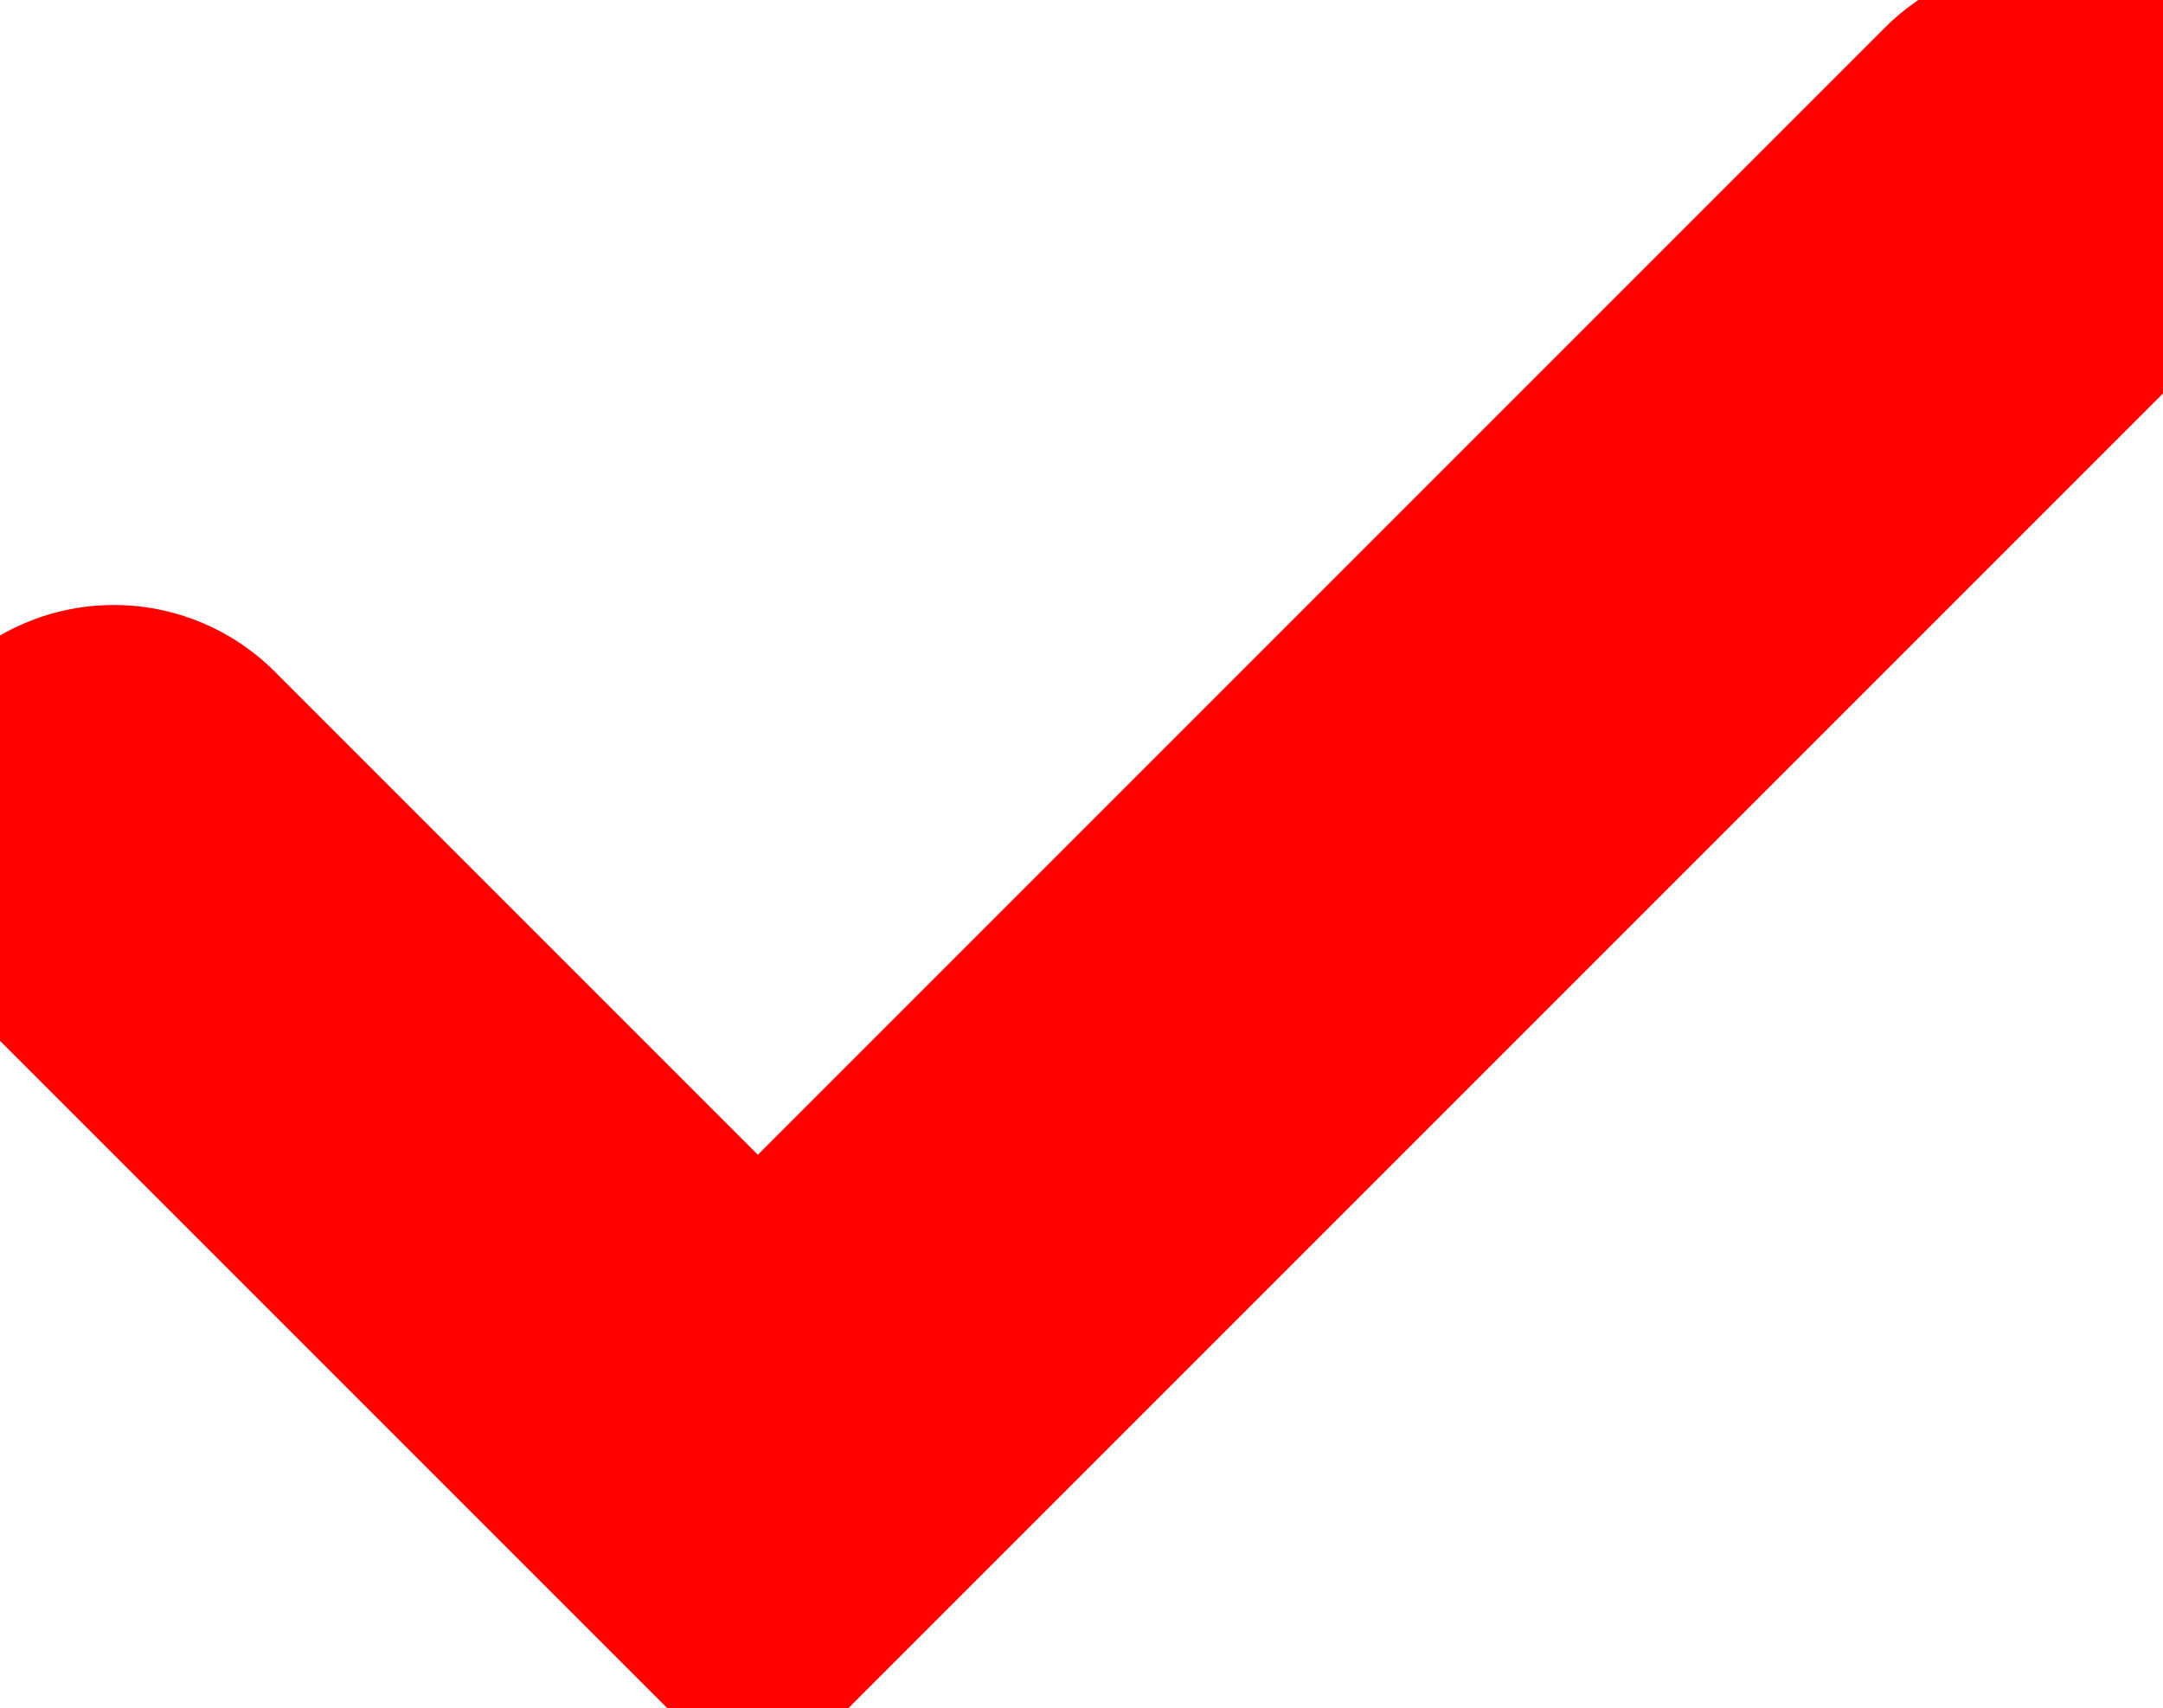
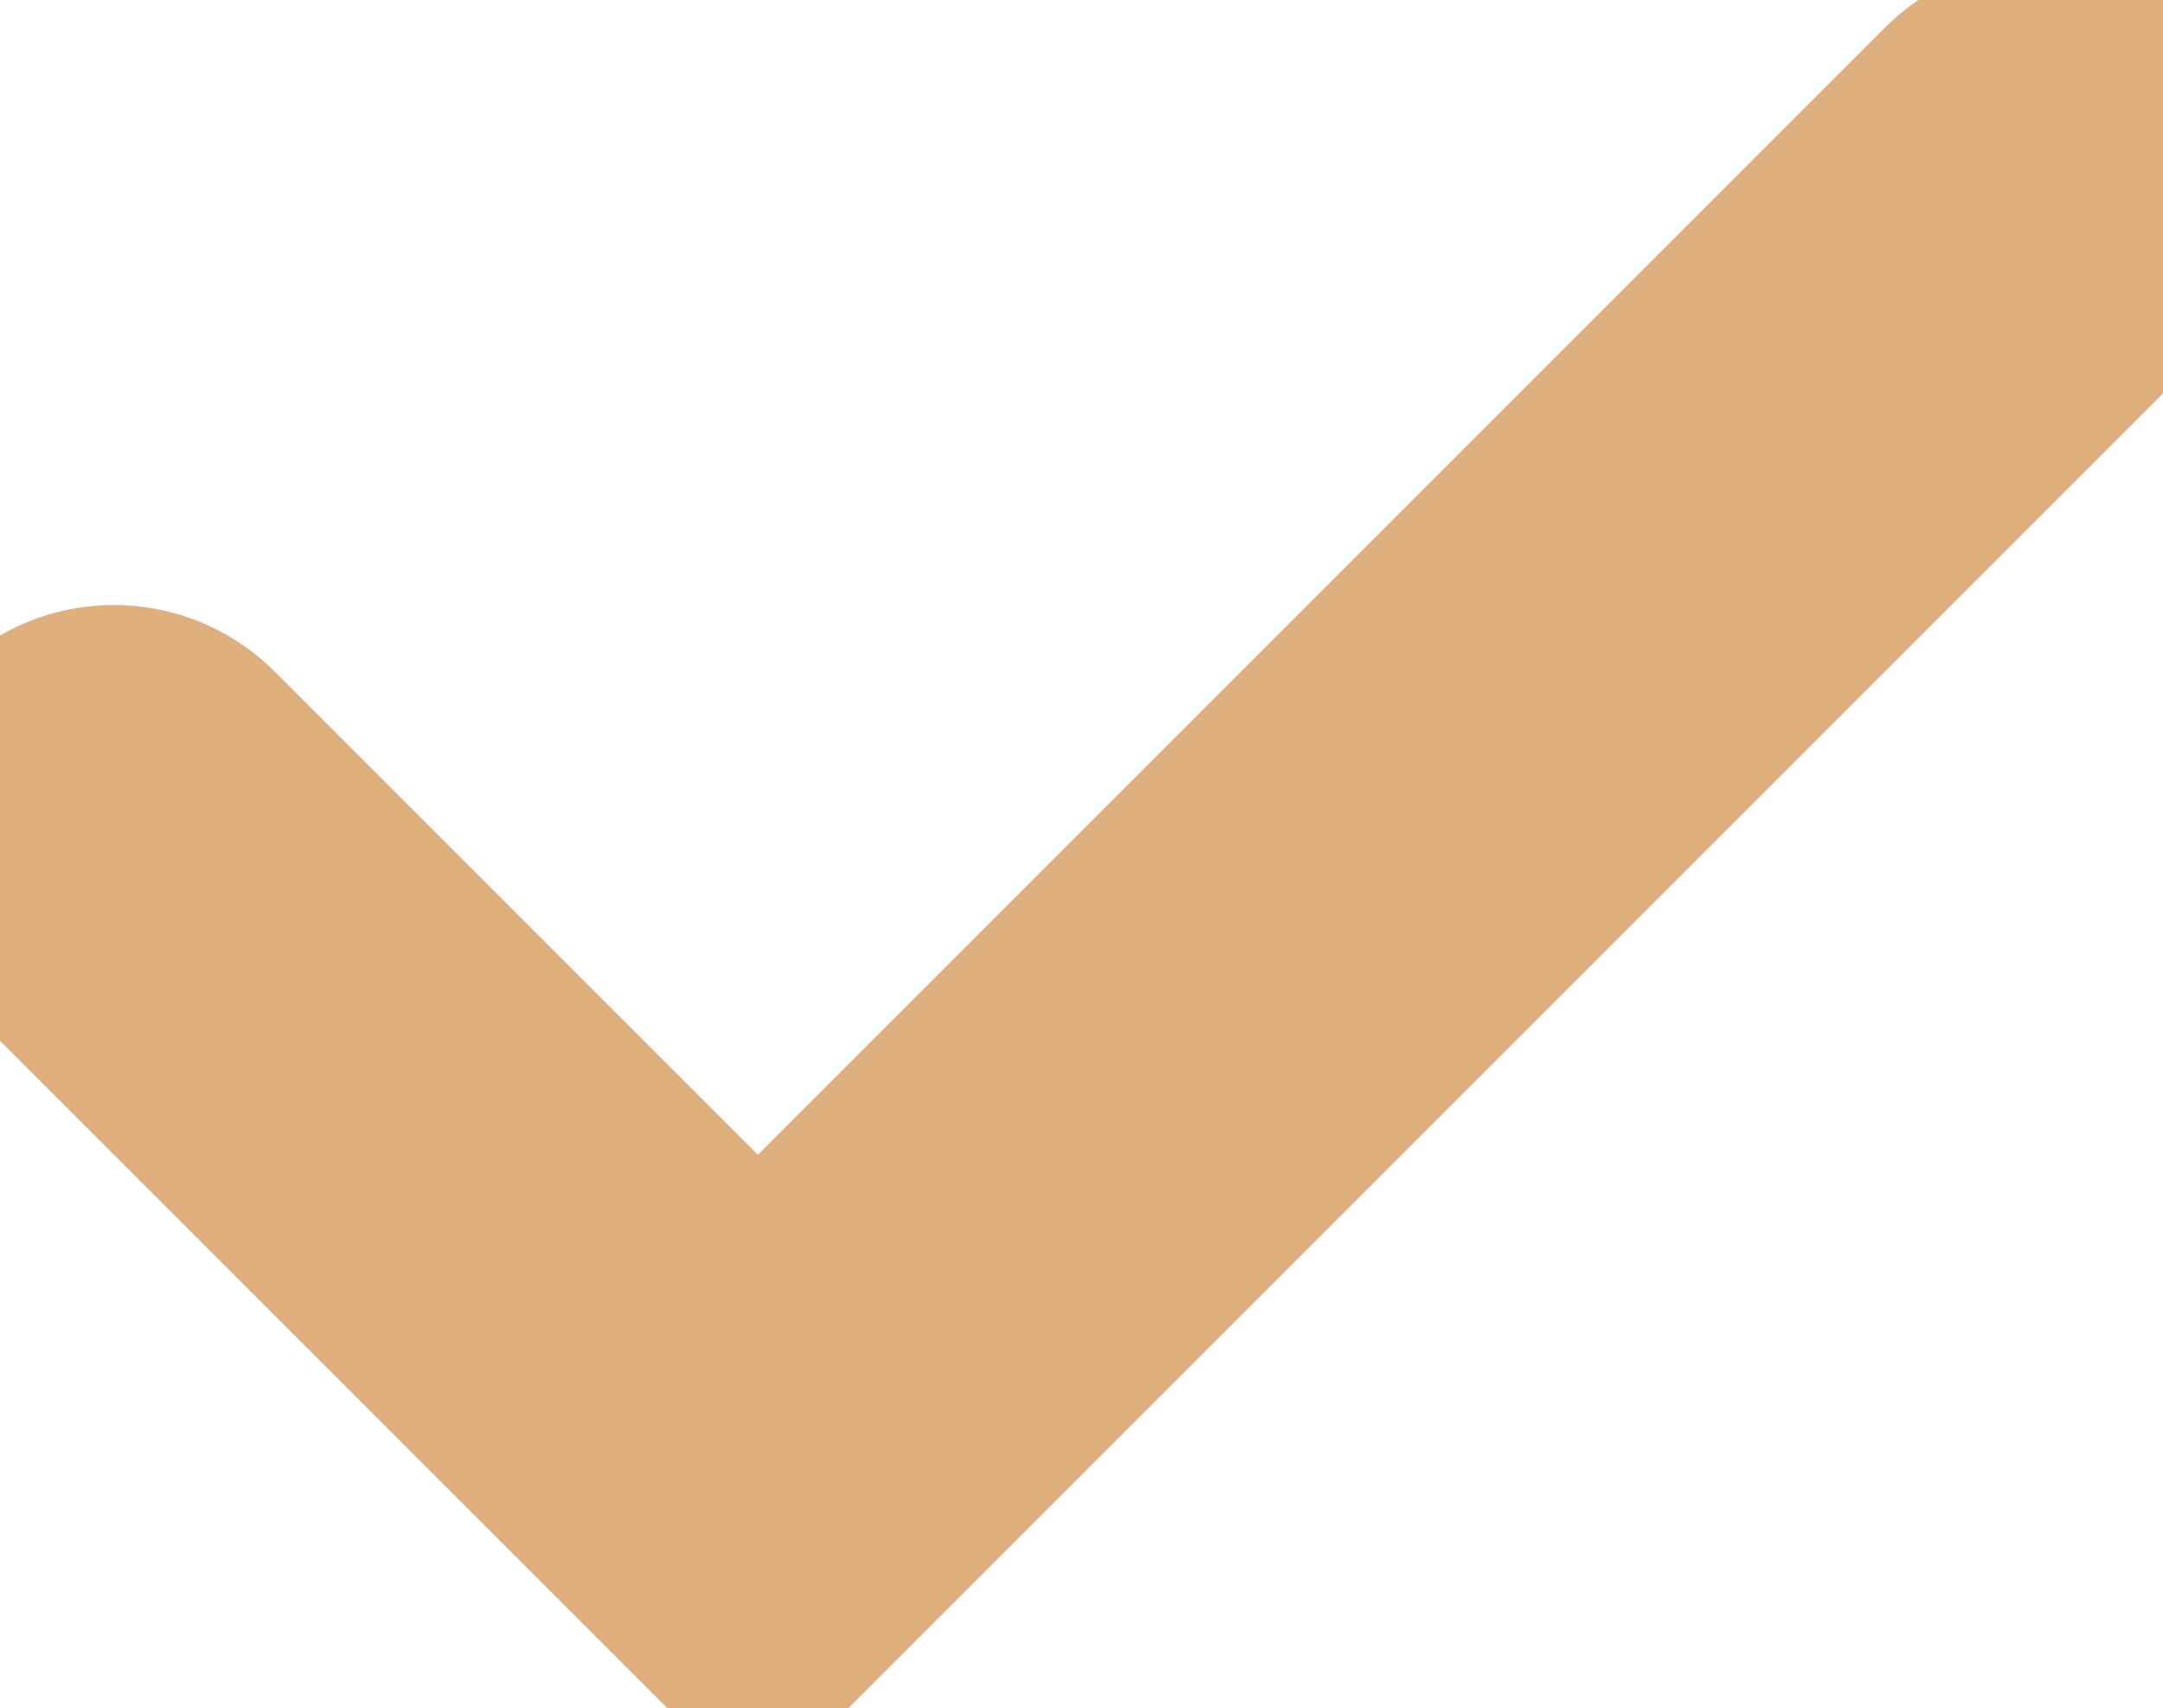
<svg xmlns="http://www.w3.org/2000/svg" width="19" height="15" viewBox="0 0 19 15" fill="none">
-   <path d="M1 7.314L6.657 12.971L17.971 1.657" stroke="red" stroke-width="4" stroke-linecap="round" />
+   <path d="M1 7.314L6.657 12.971L17.971 1.657" stroke="#E0AF7E" stroke-width="4" stroke-linecap="round" />
</svg>
